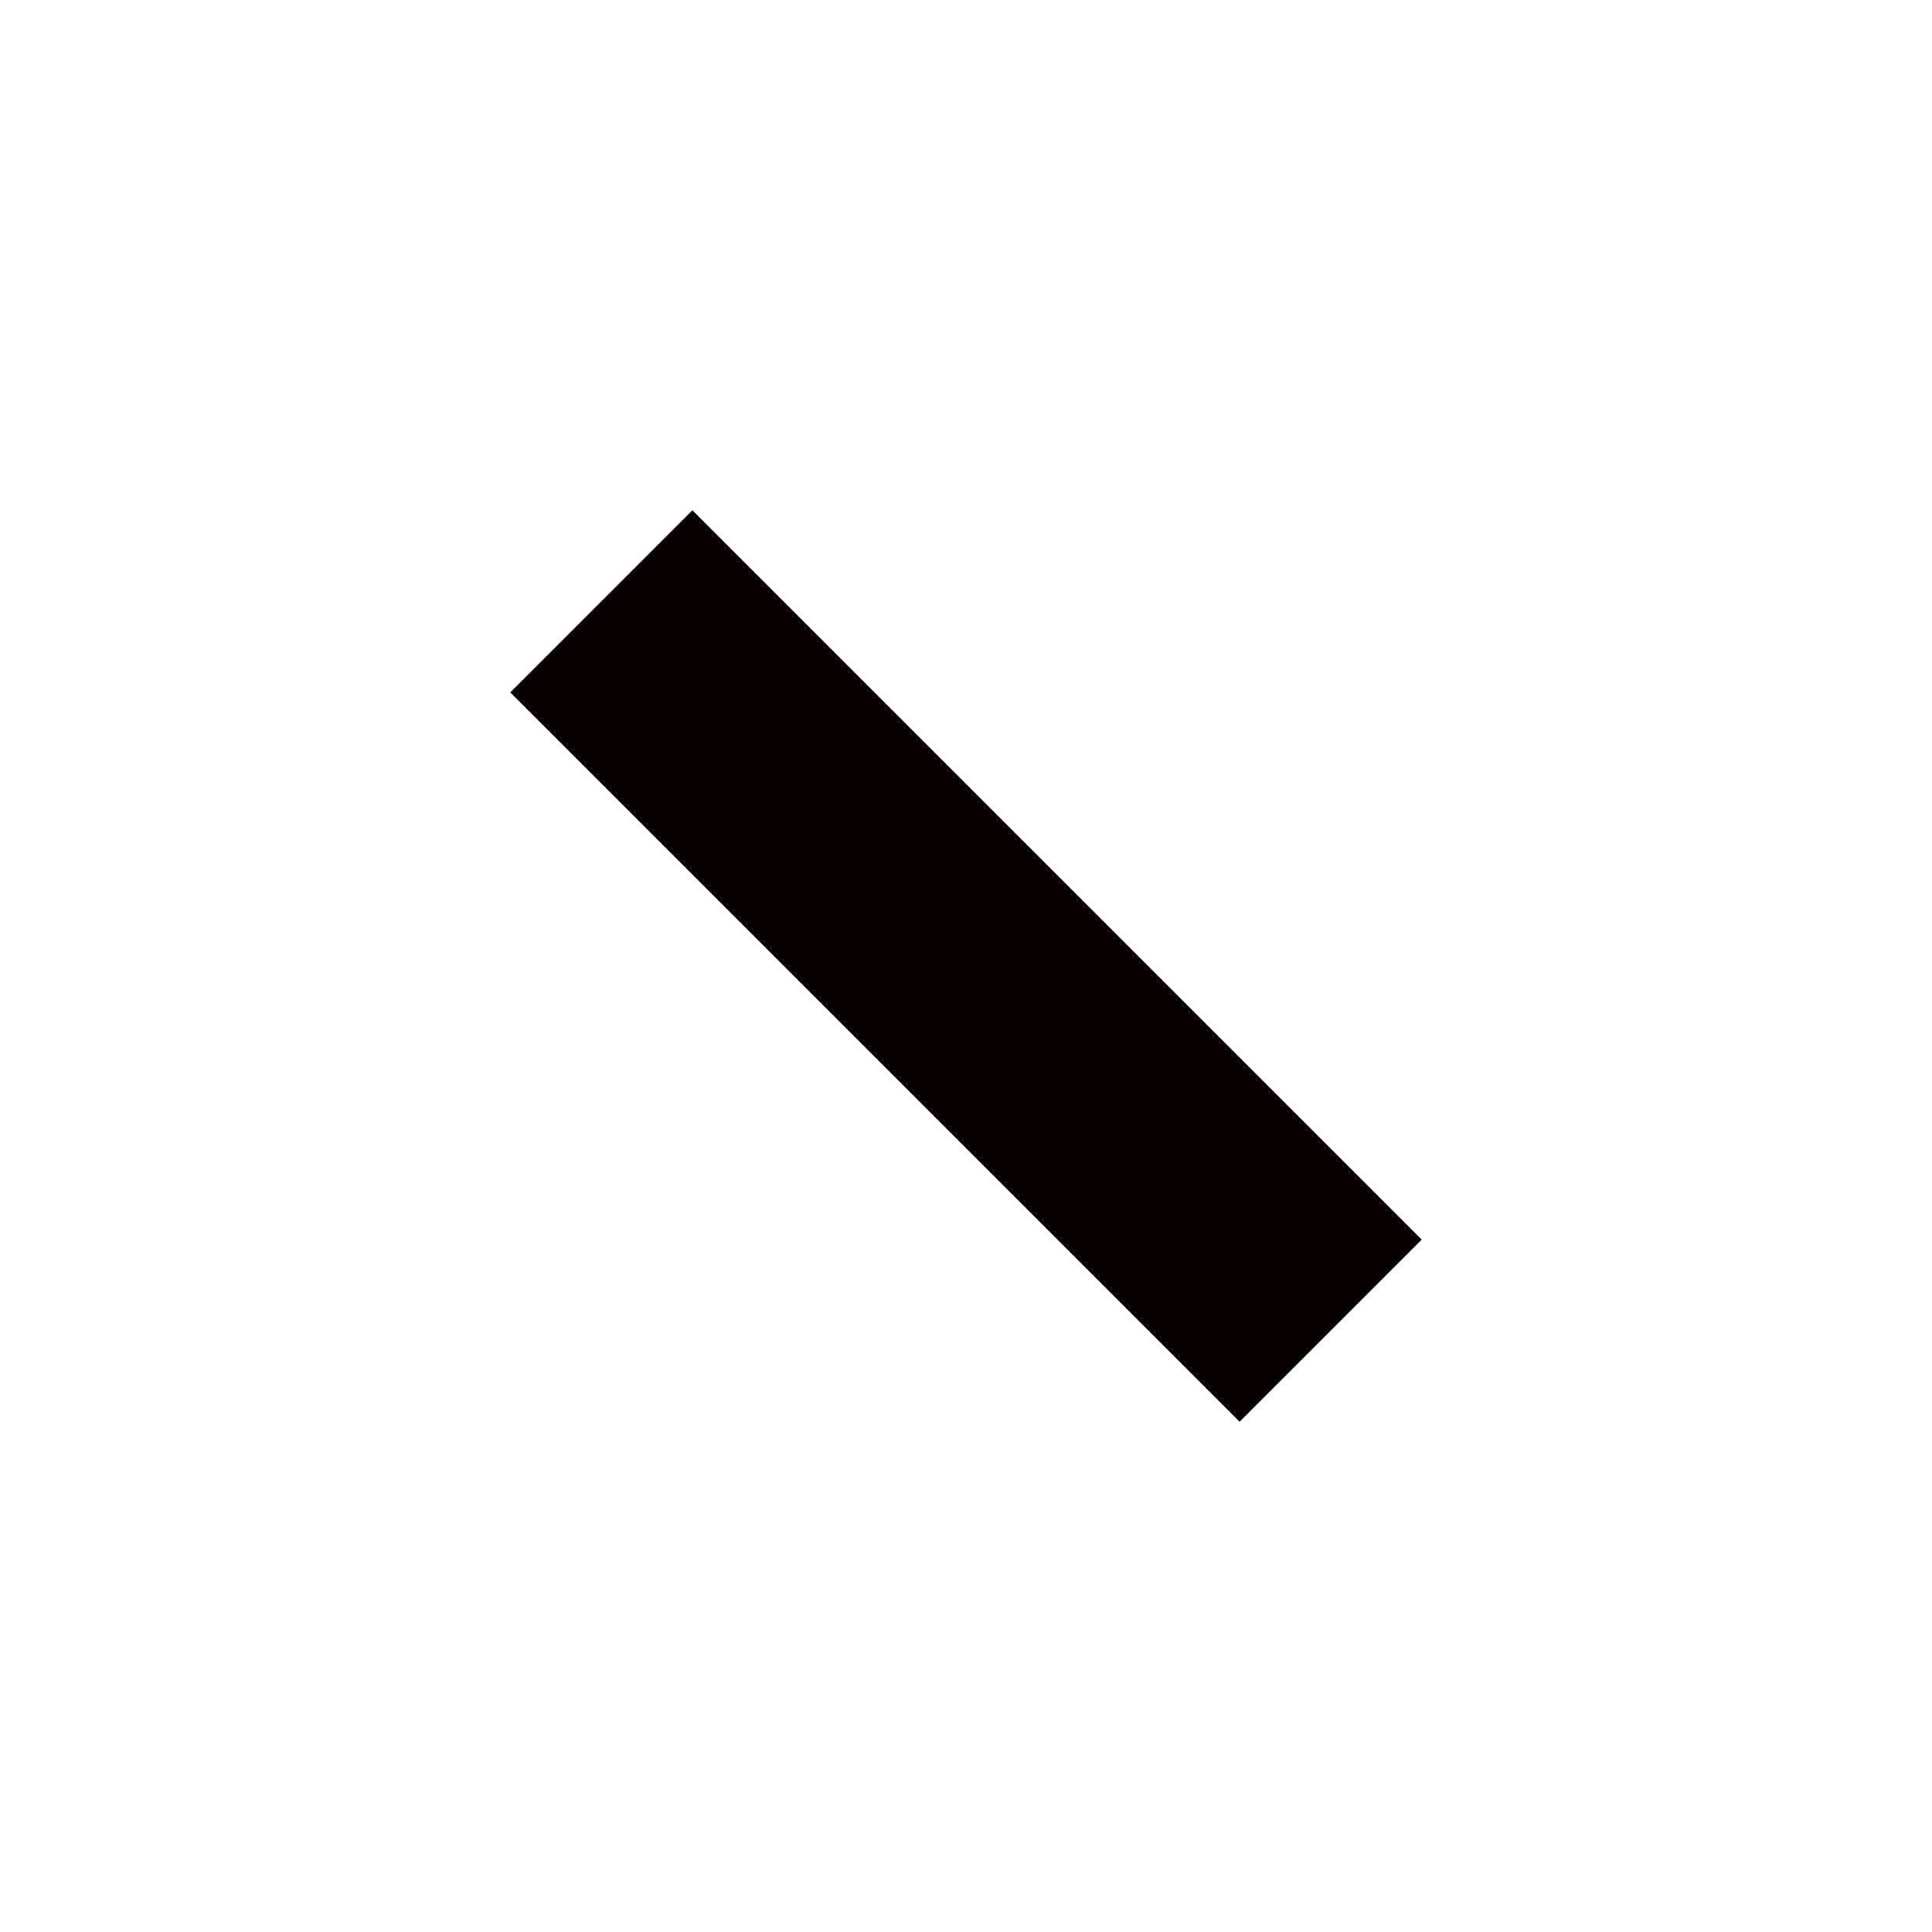
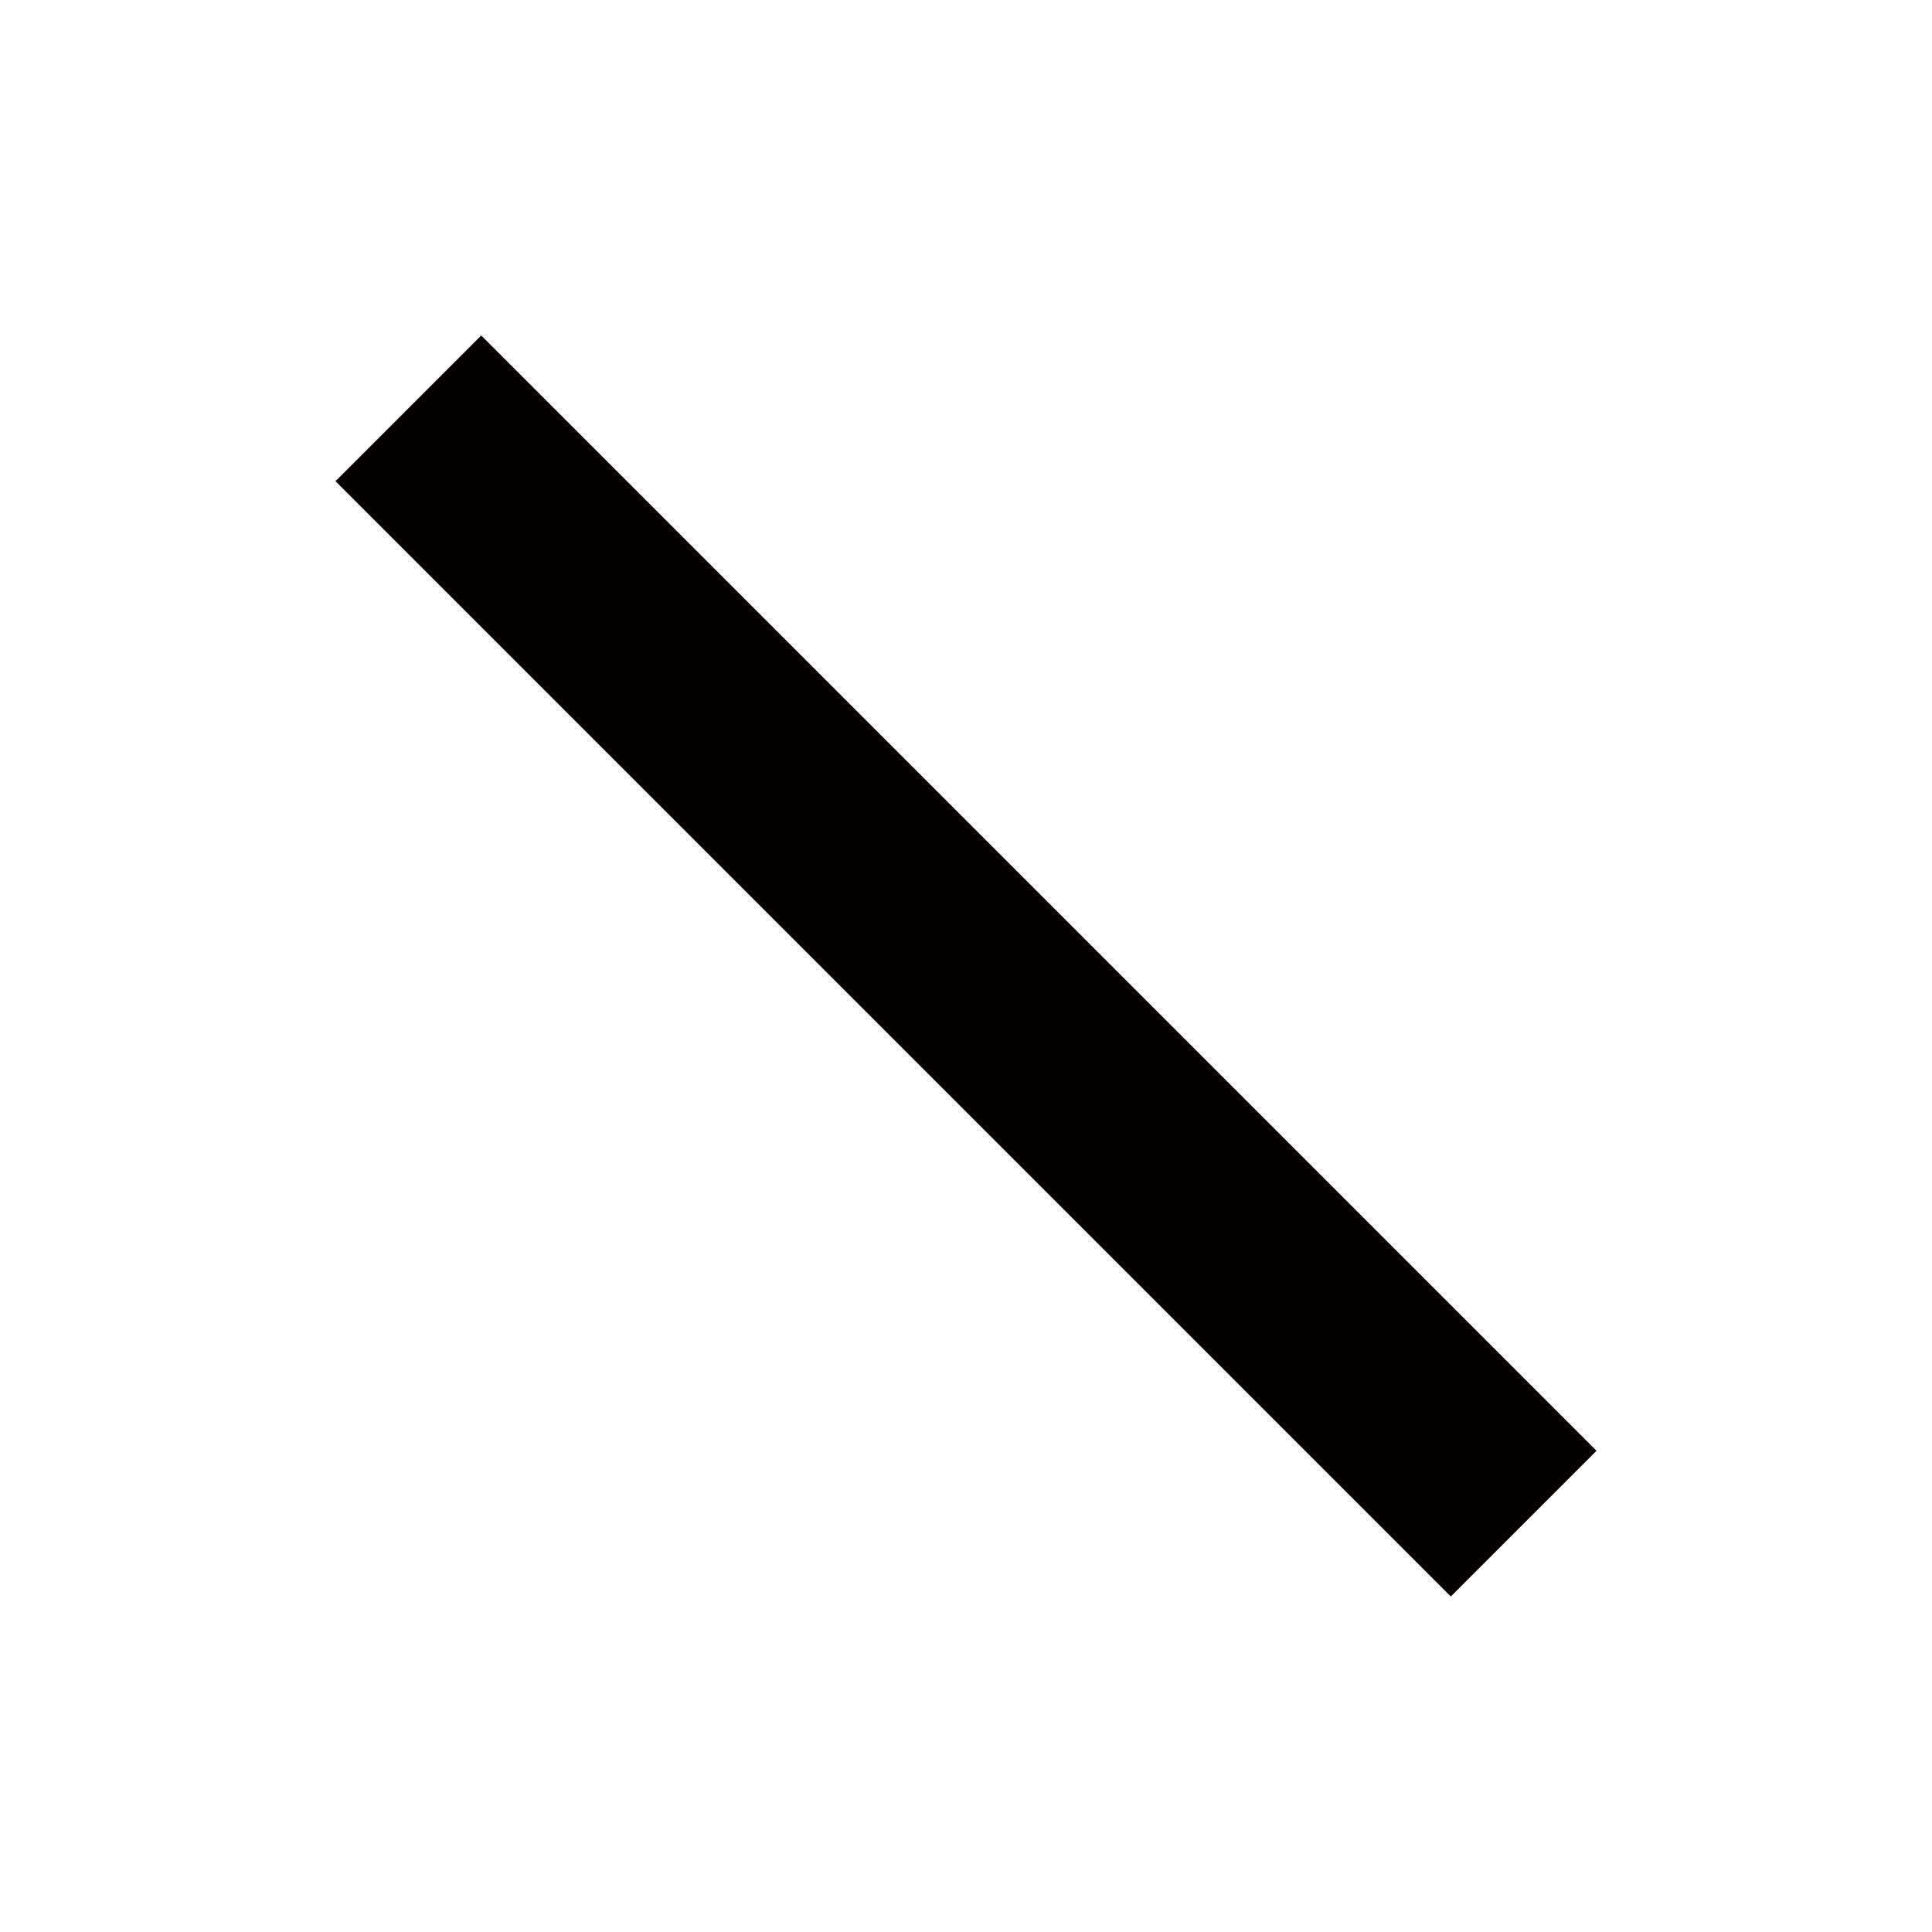
<svg xmlns="http://www.w3.org/2000/svg" viewBox="0 0 100 100">
-   <g transform="translate(577.9091 291.9251)">
-     <rect x="-534.575" y="-268.618" width="13.331" height="53.386" transform="translate(16.44589 -444.1463) rotate(-45)" style="fill: #080000;" />
+   <g transform="translate(-18 -7.994863)">
+     <rect x="62.668" y="17.176" width="10.665" height="81.638" transform="translate(-21.09182 65.06956) rotate(-45)" style="fill: #040000;" />
  </g>
</svg>
